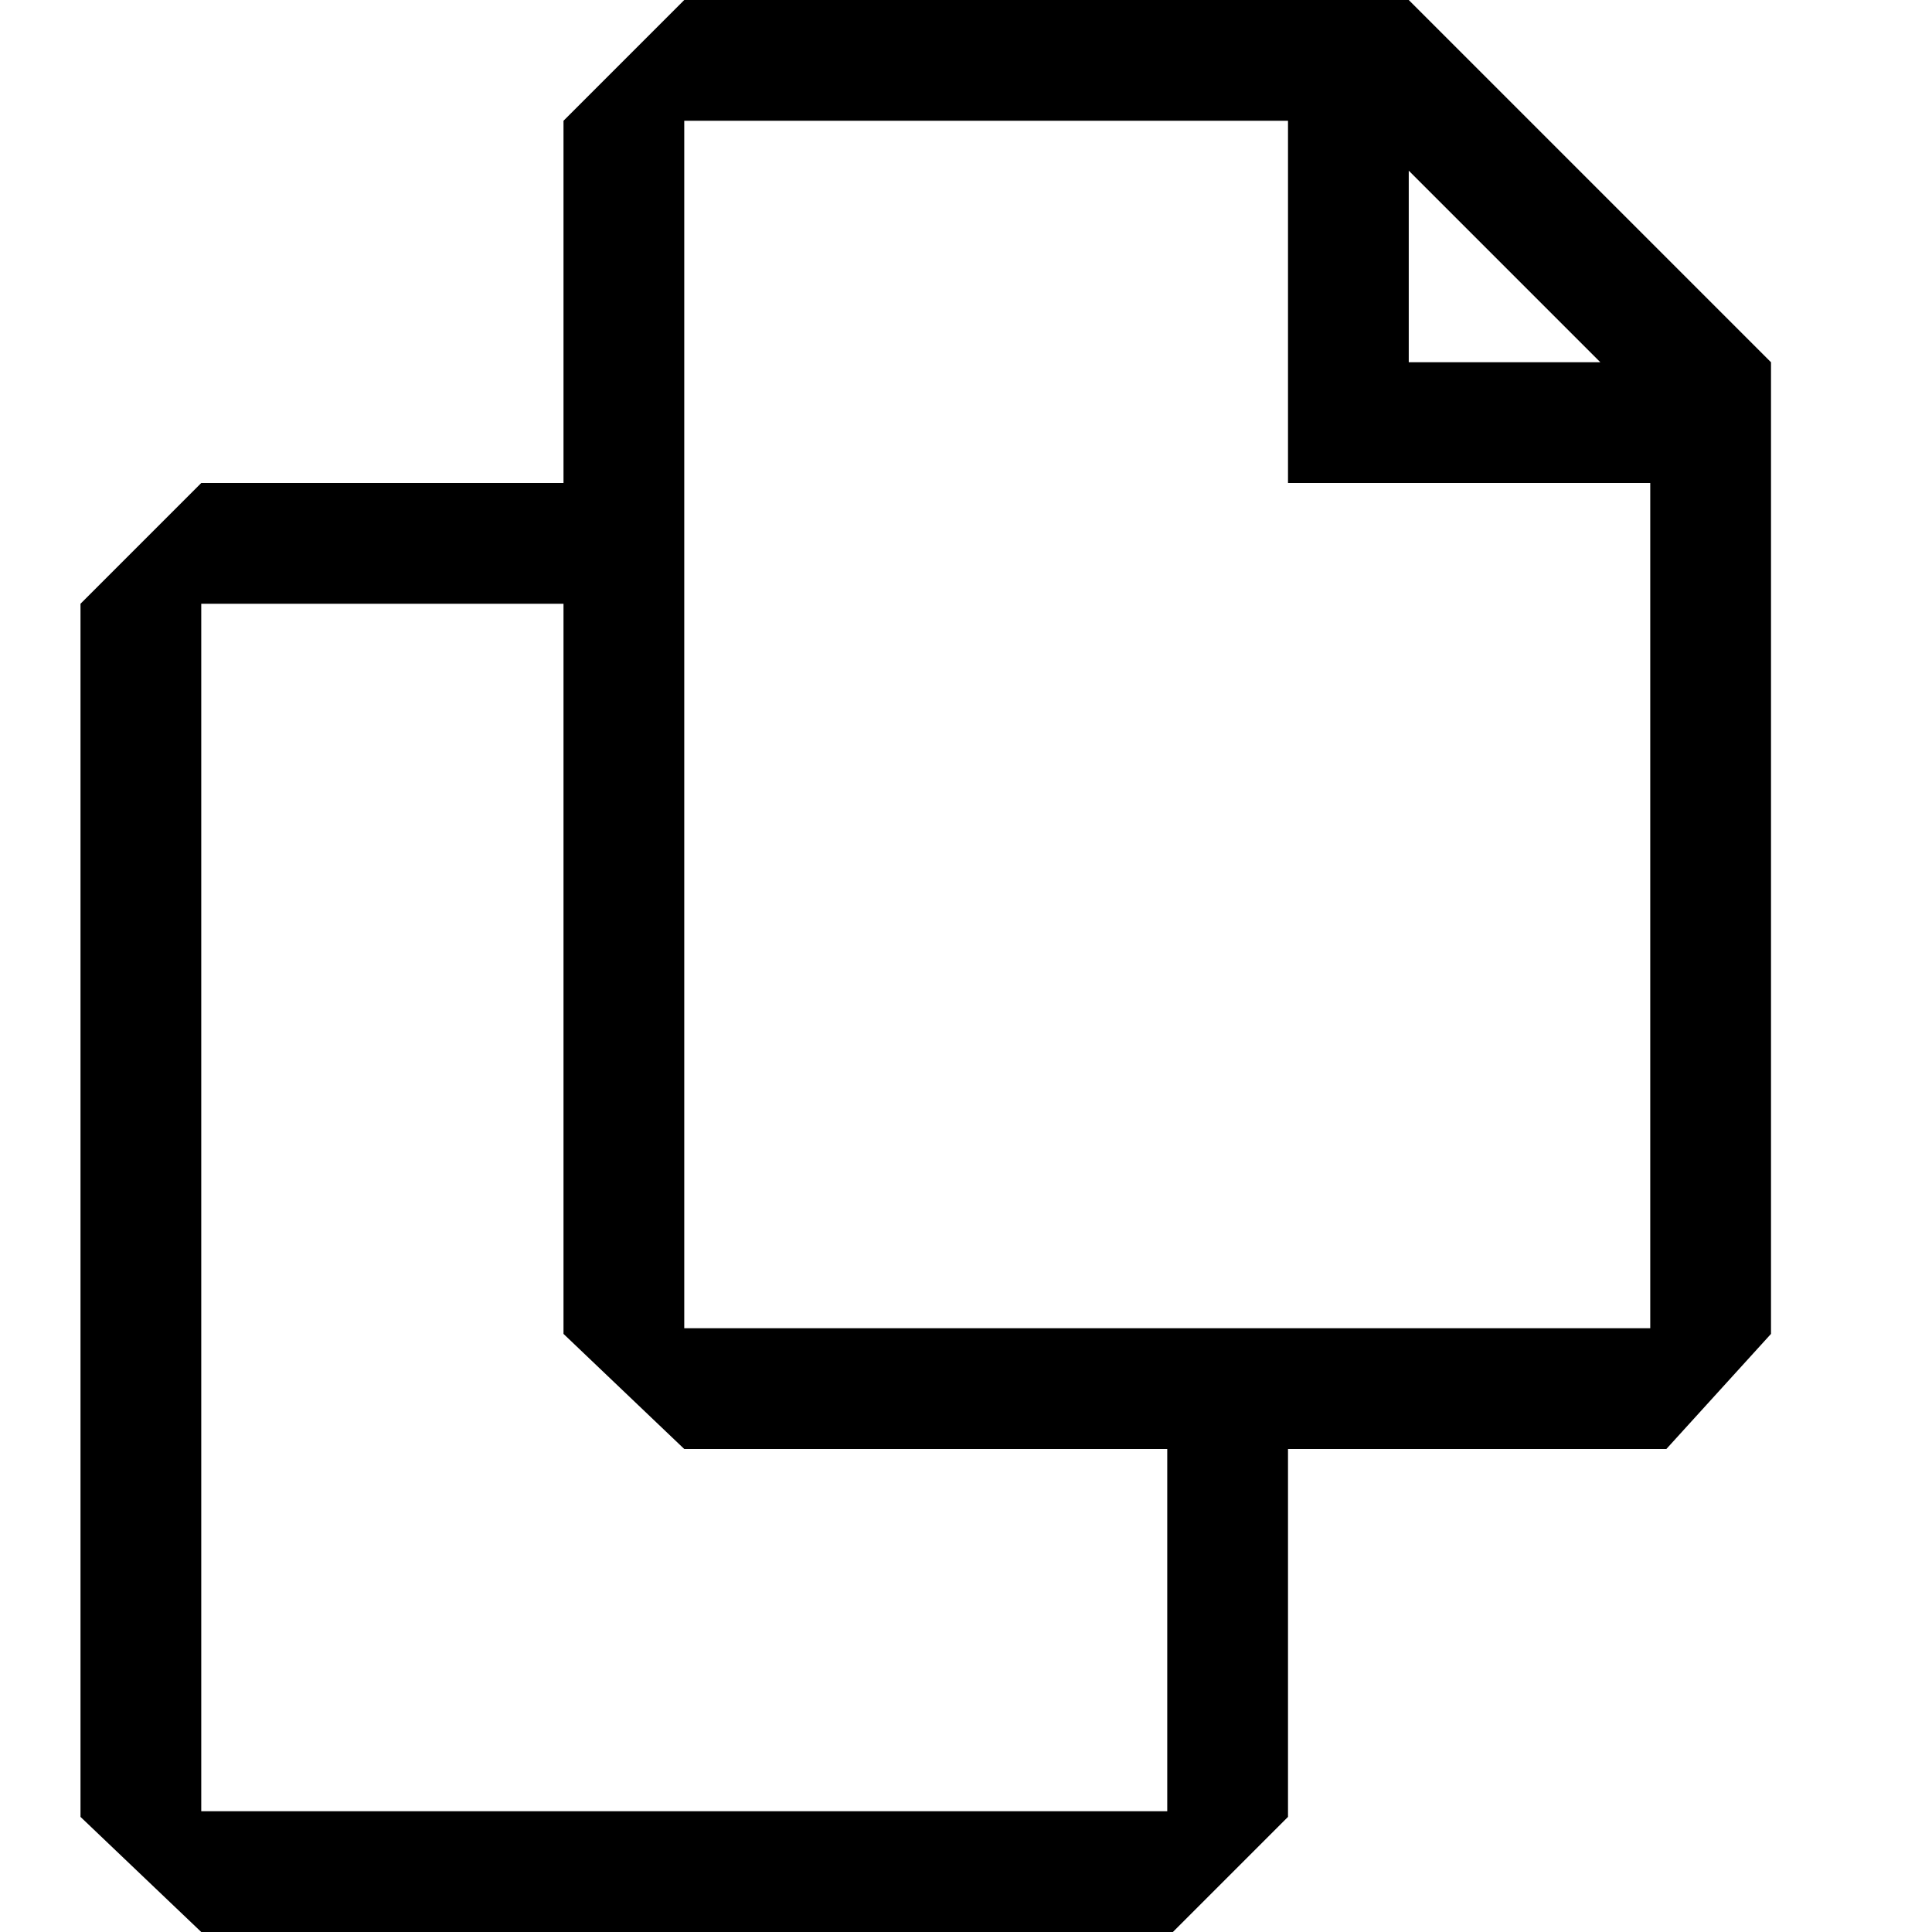
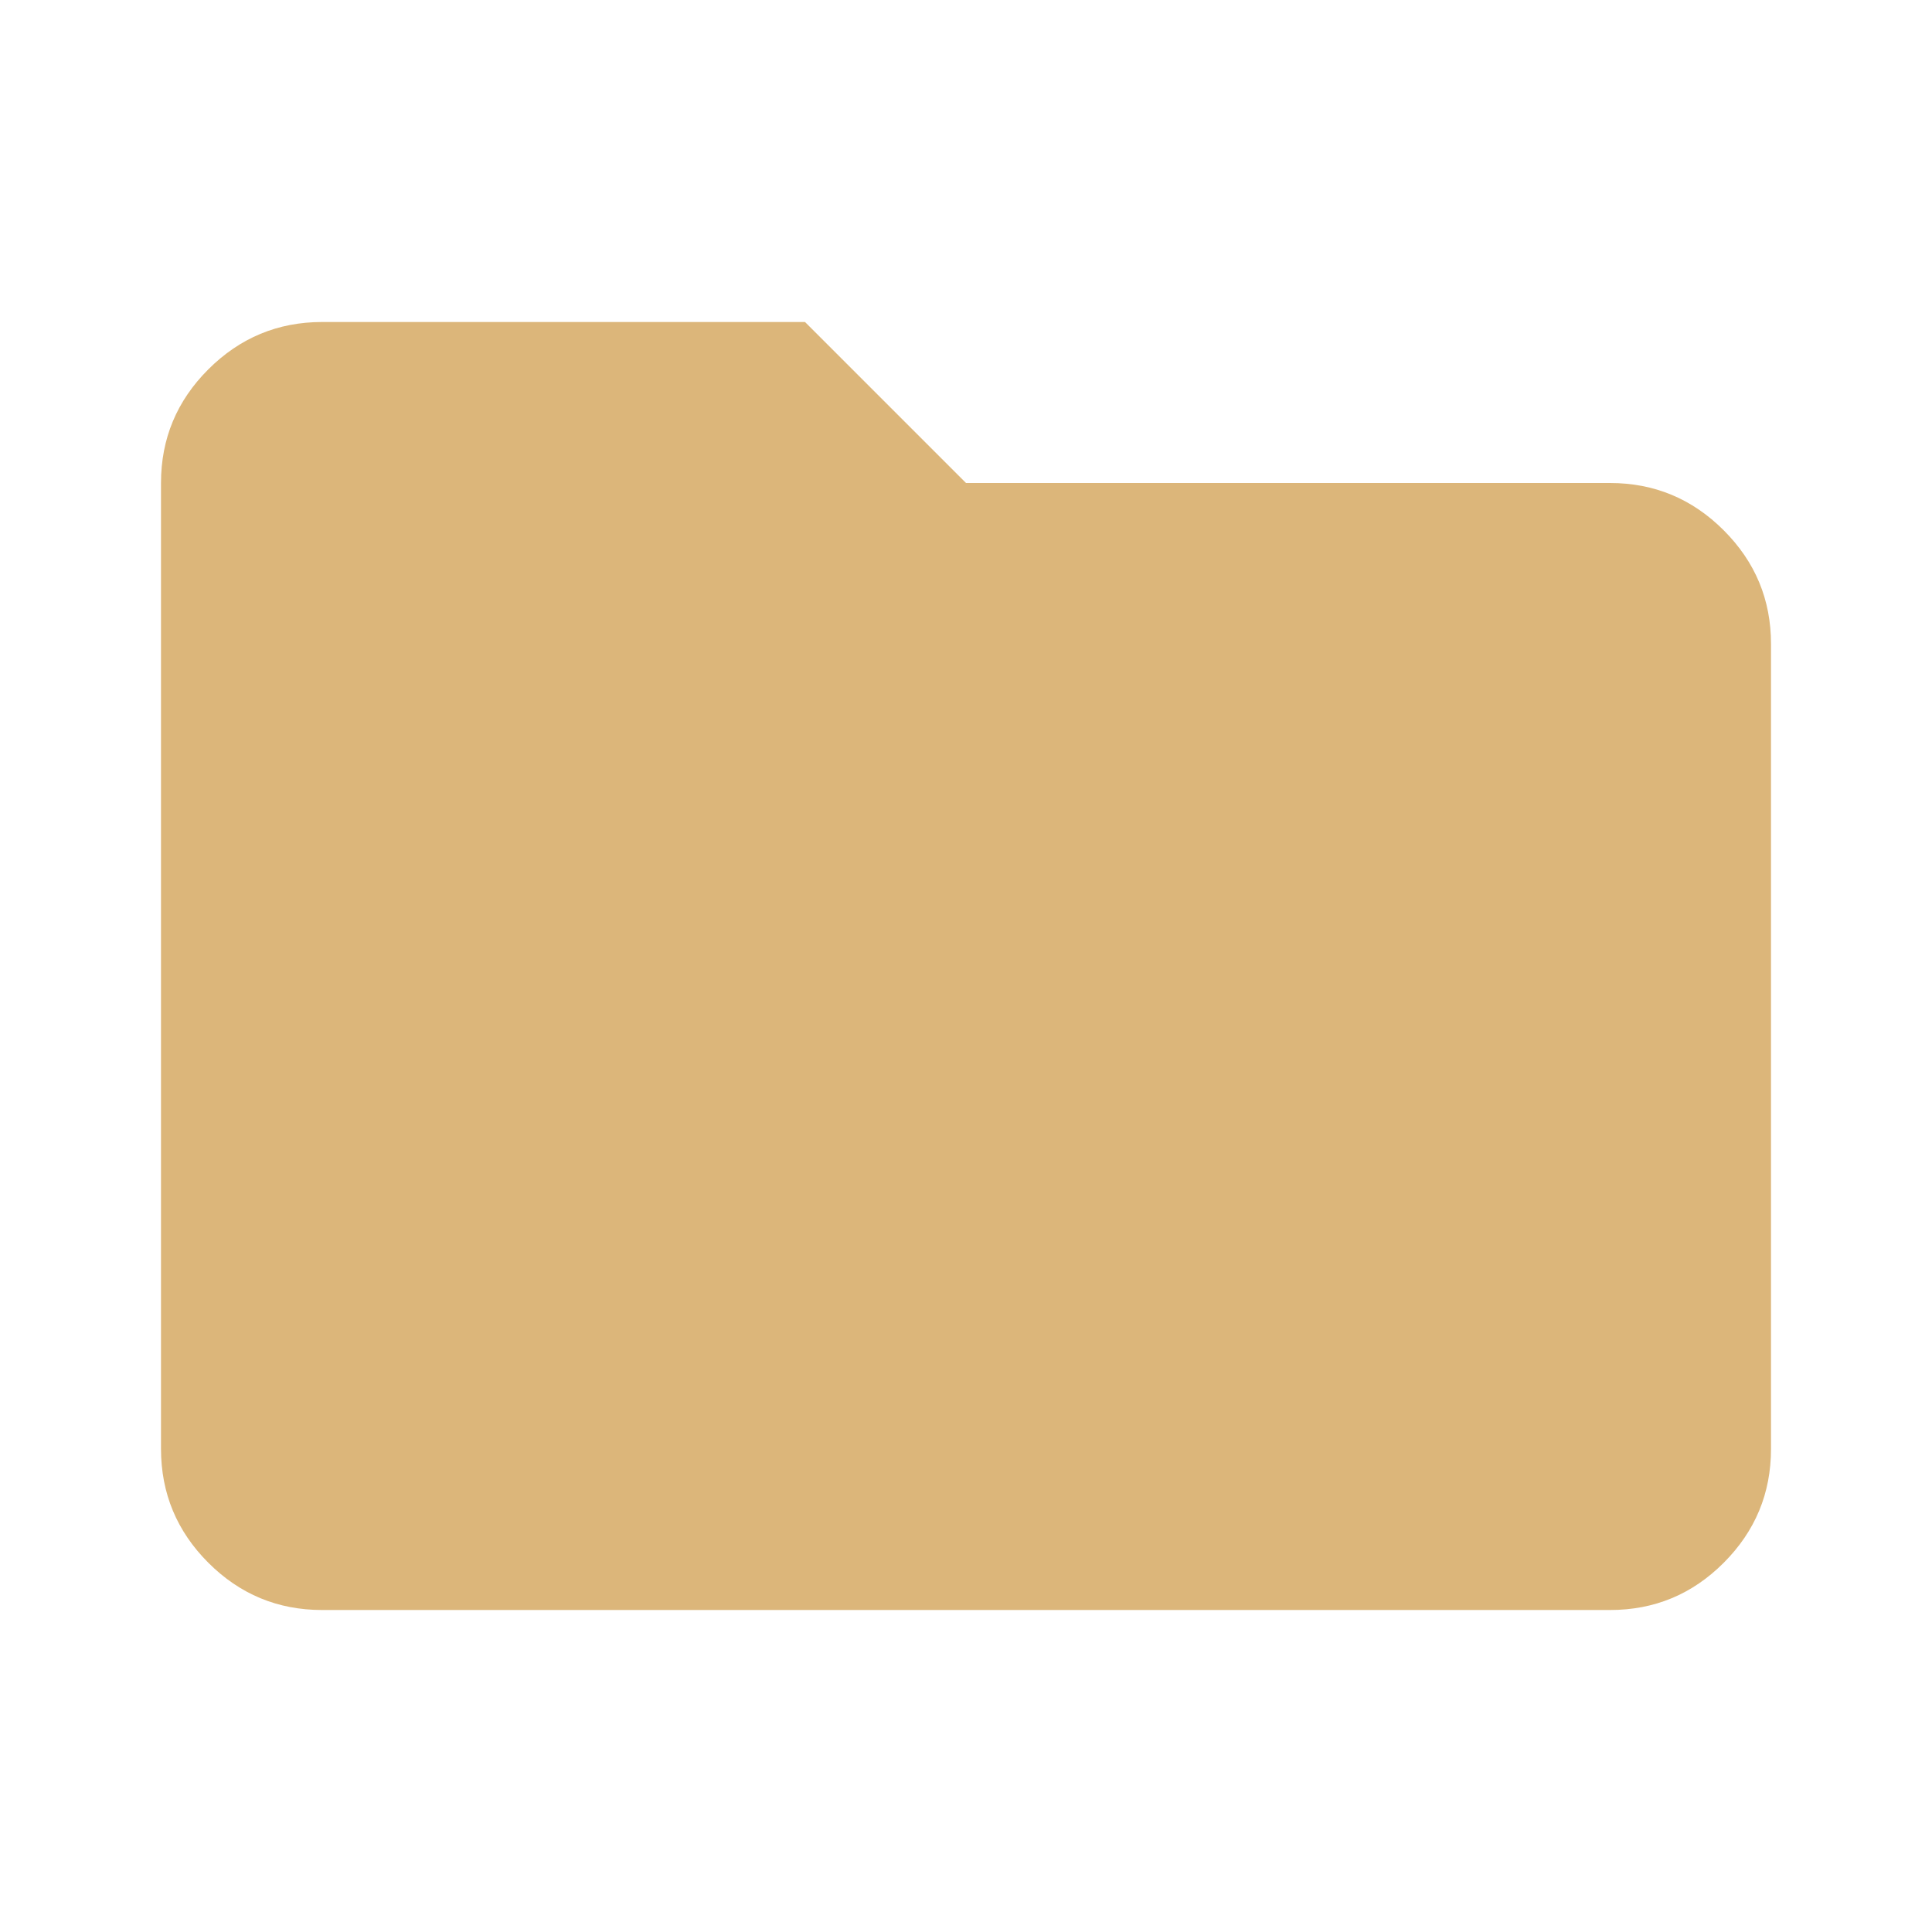
- <svg xmlns="http://www.w3.org/2000/svg" width="24" height="24" viewBox="0 0 24 24" fill="currentColor">
-   <path d="M17.5 0h-9L7 1.5V6H2.5L1 7.5v15.07L2.5 24h12.07L16 22.57V18h4.7l1.3-1.43V4.5L17.5 0zm0 2.12l2.38 2.38H17.5V2.12zm-3 20.38h-12v-15H7v9.07L8.5 18h6v4.5zm6-6h-12v-15H16V6h4.5v10.5z" />
+ <svg xmlns="http://www.w3.org/2000/svg" width="16" height="16" viewBox="0 0 24 24">
+   <path fill="#dcb67a" d="M4 20q-.825 0-1.412-.587T2 18V6q0-.825.588-1.412T4 4h6l2 2h8q.825 0 1.413.588T22 8v10q0 .825-.587 1.413T20 20z" />
</svg>
